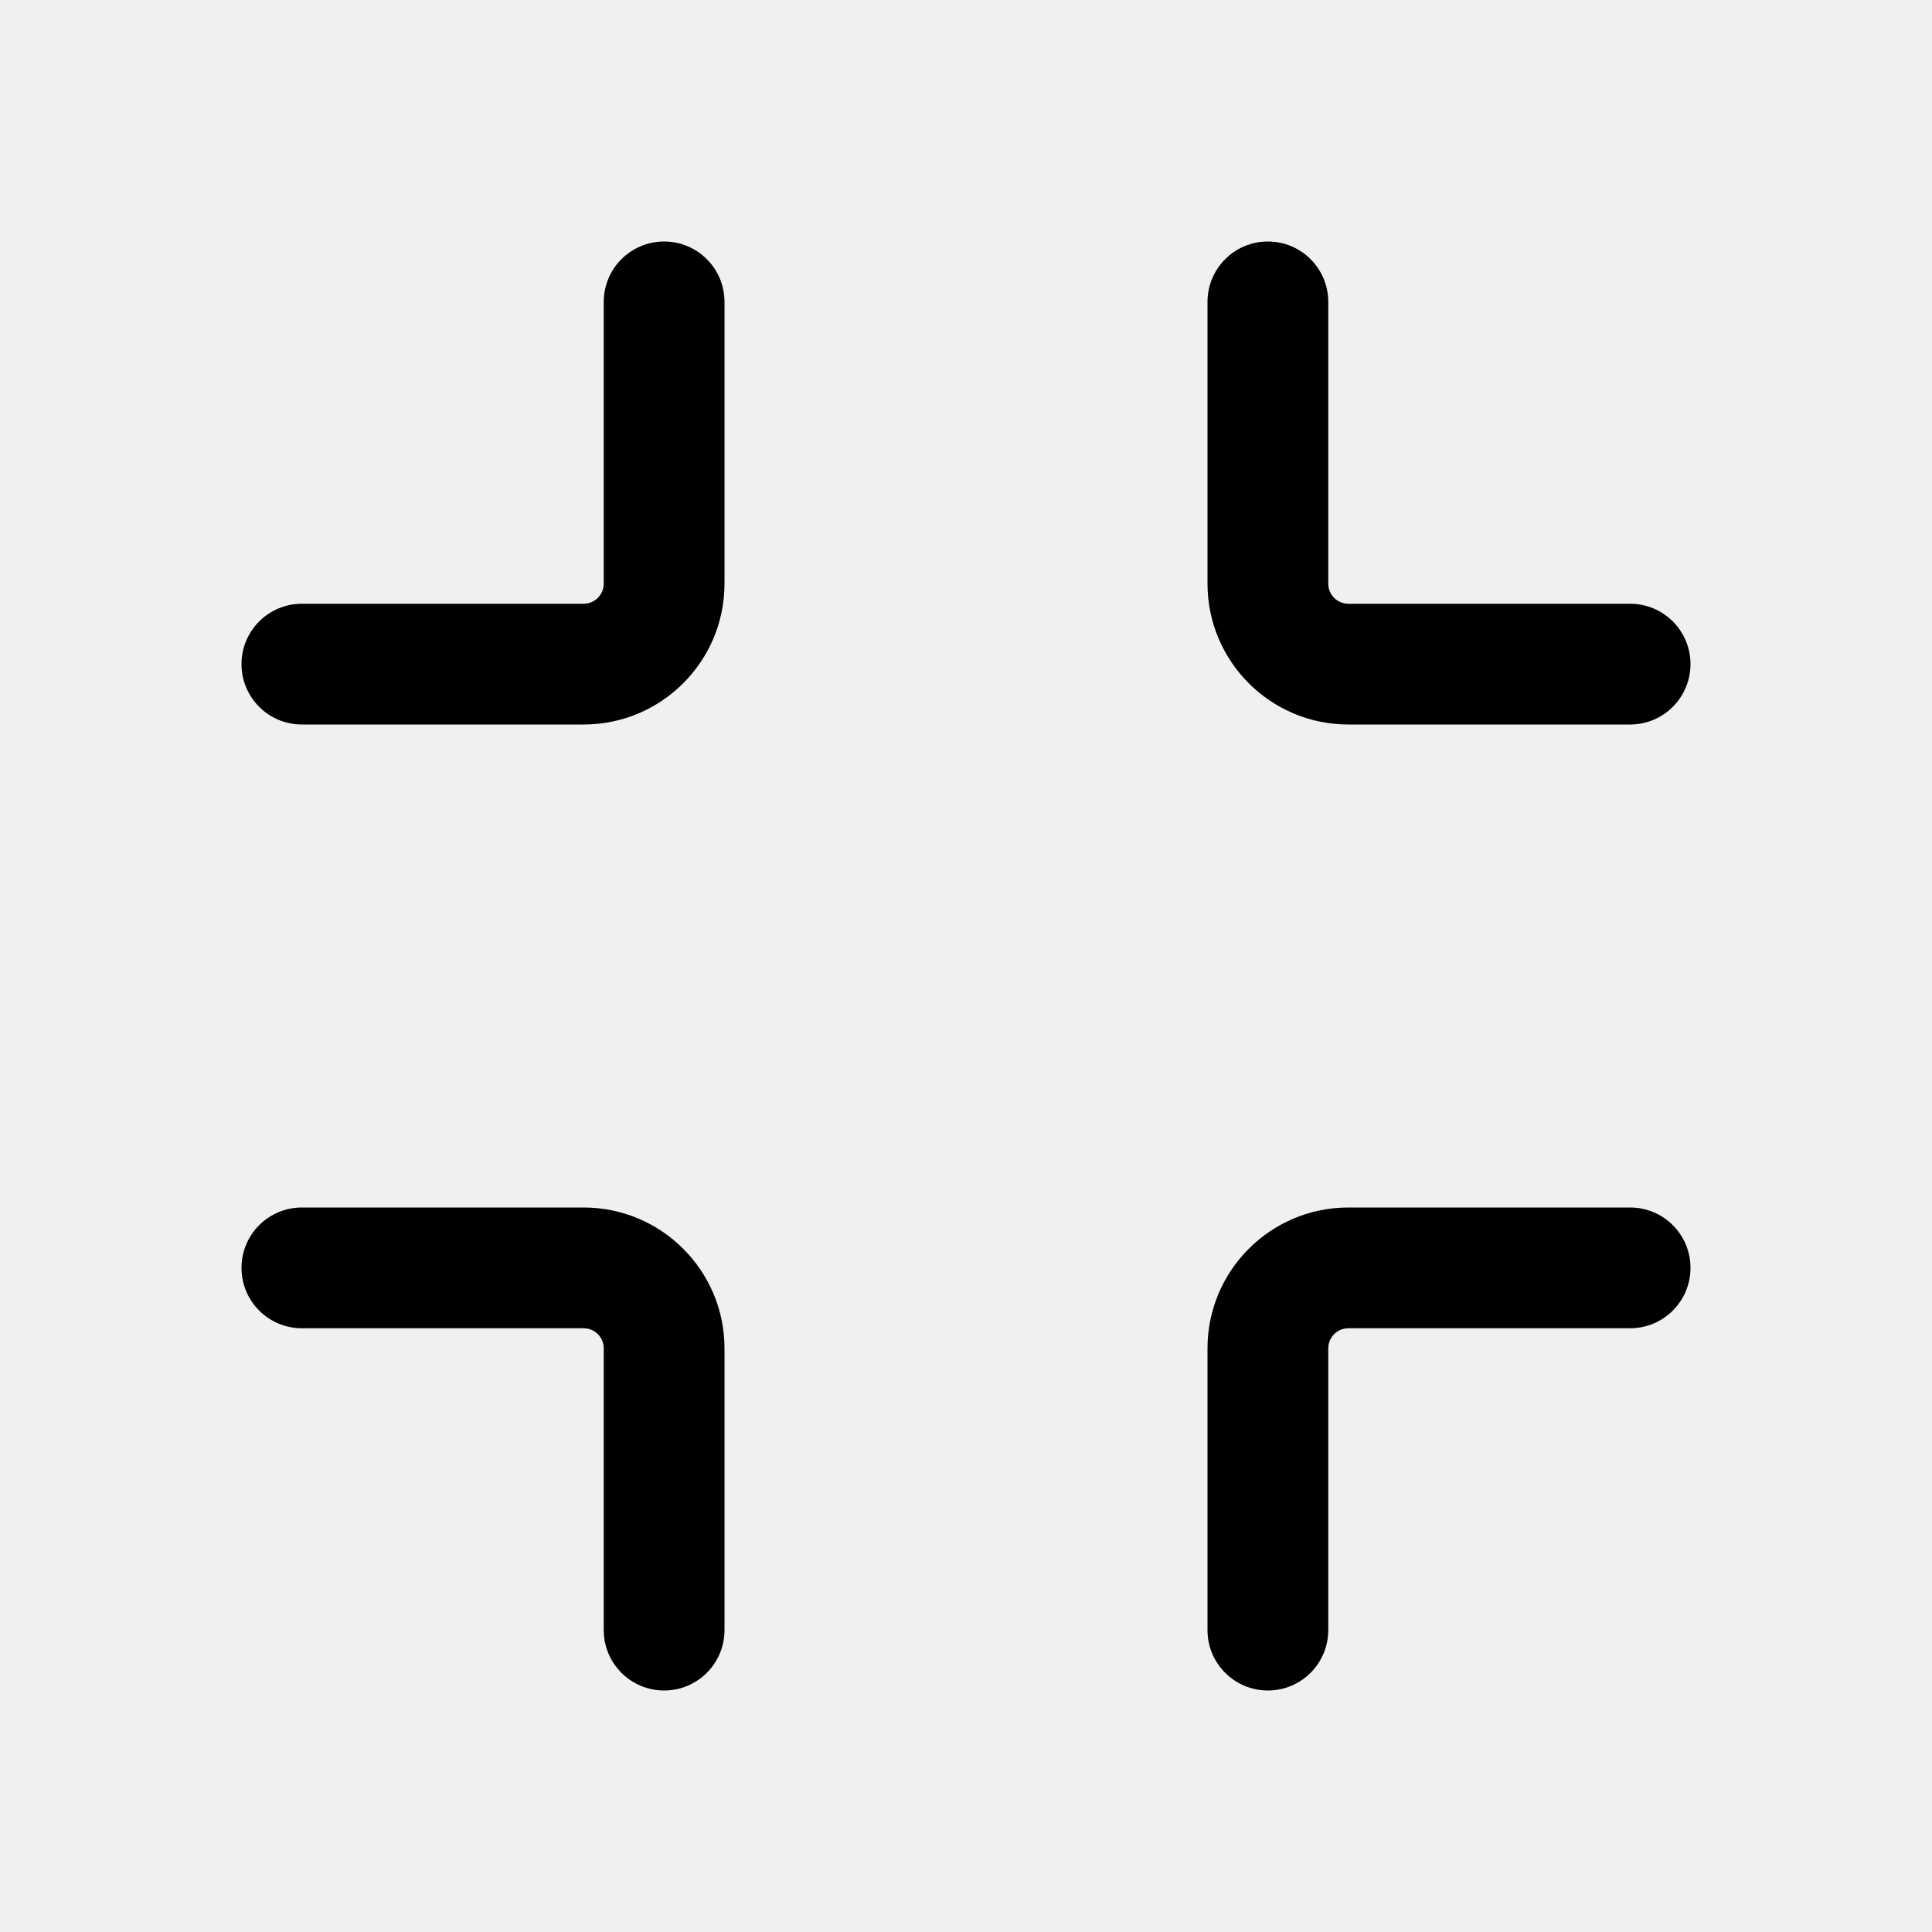
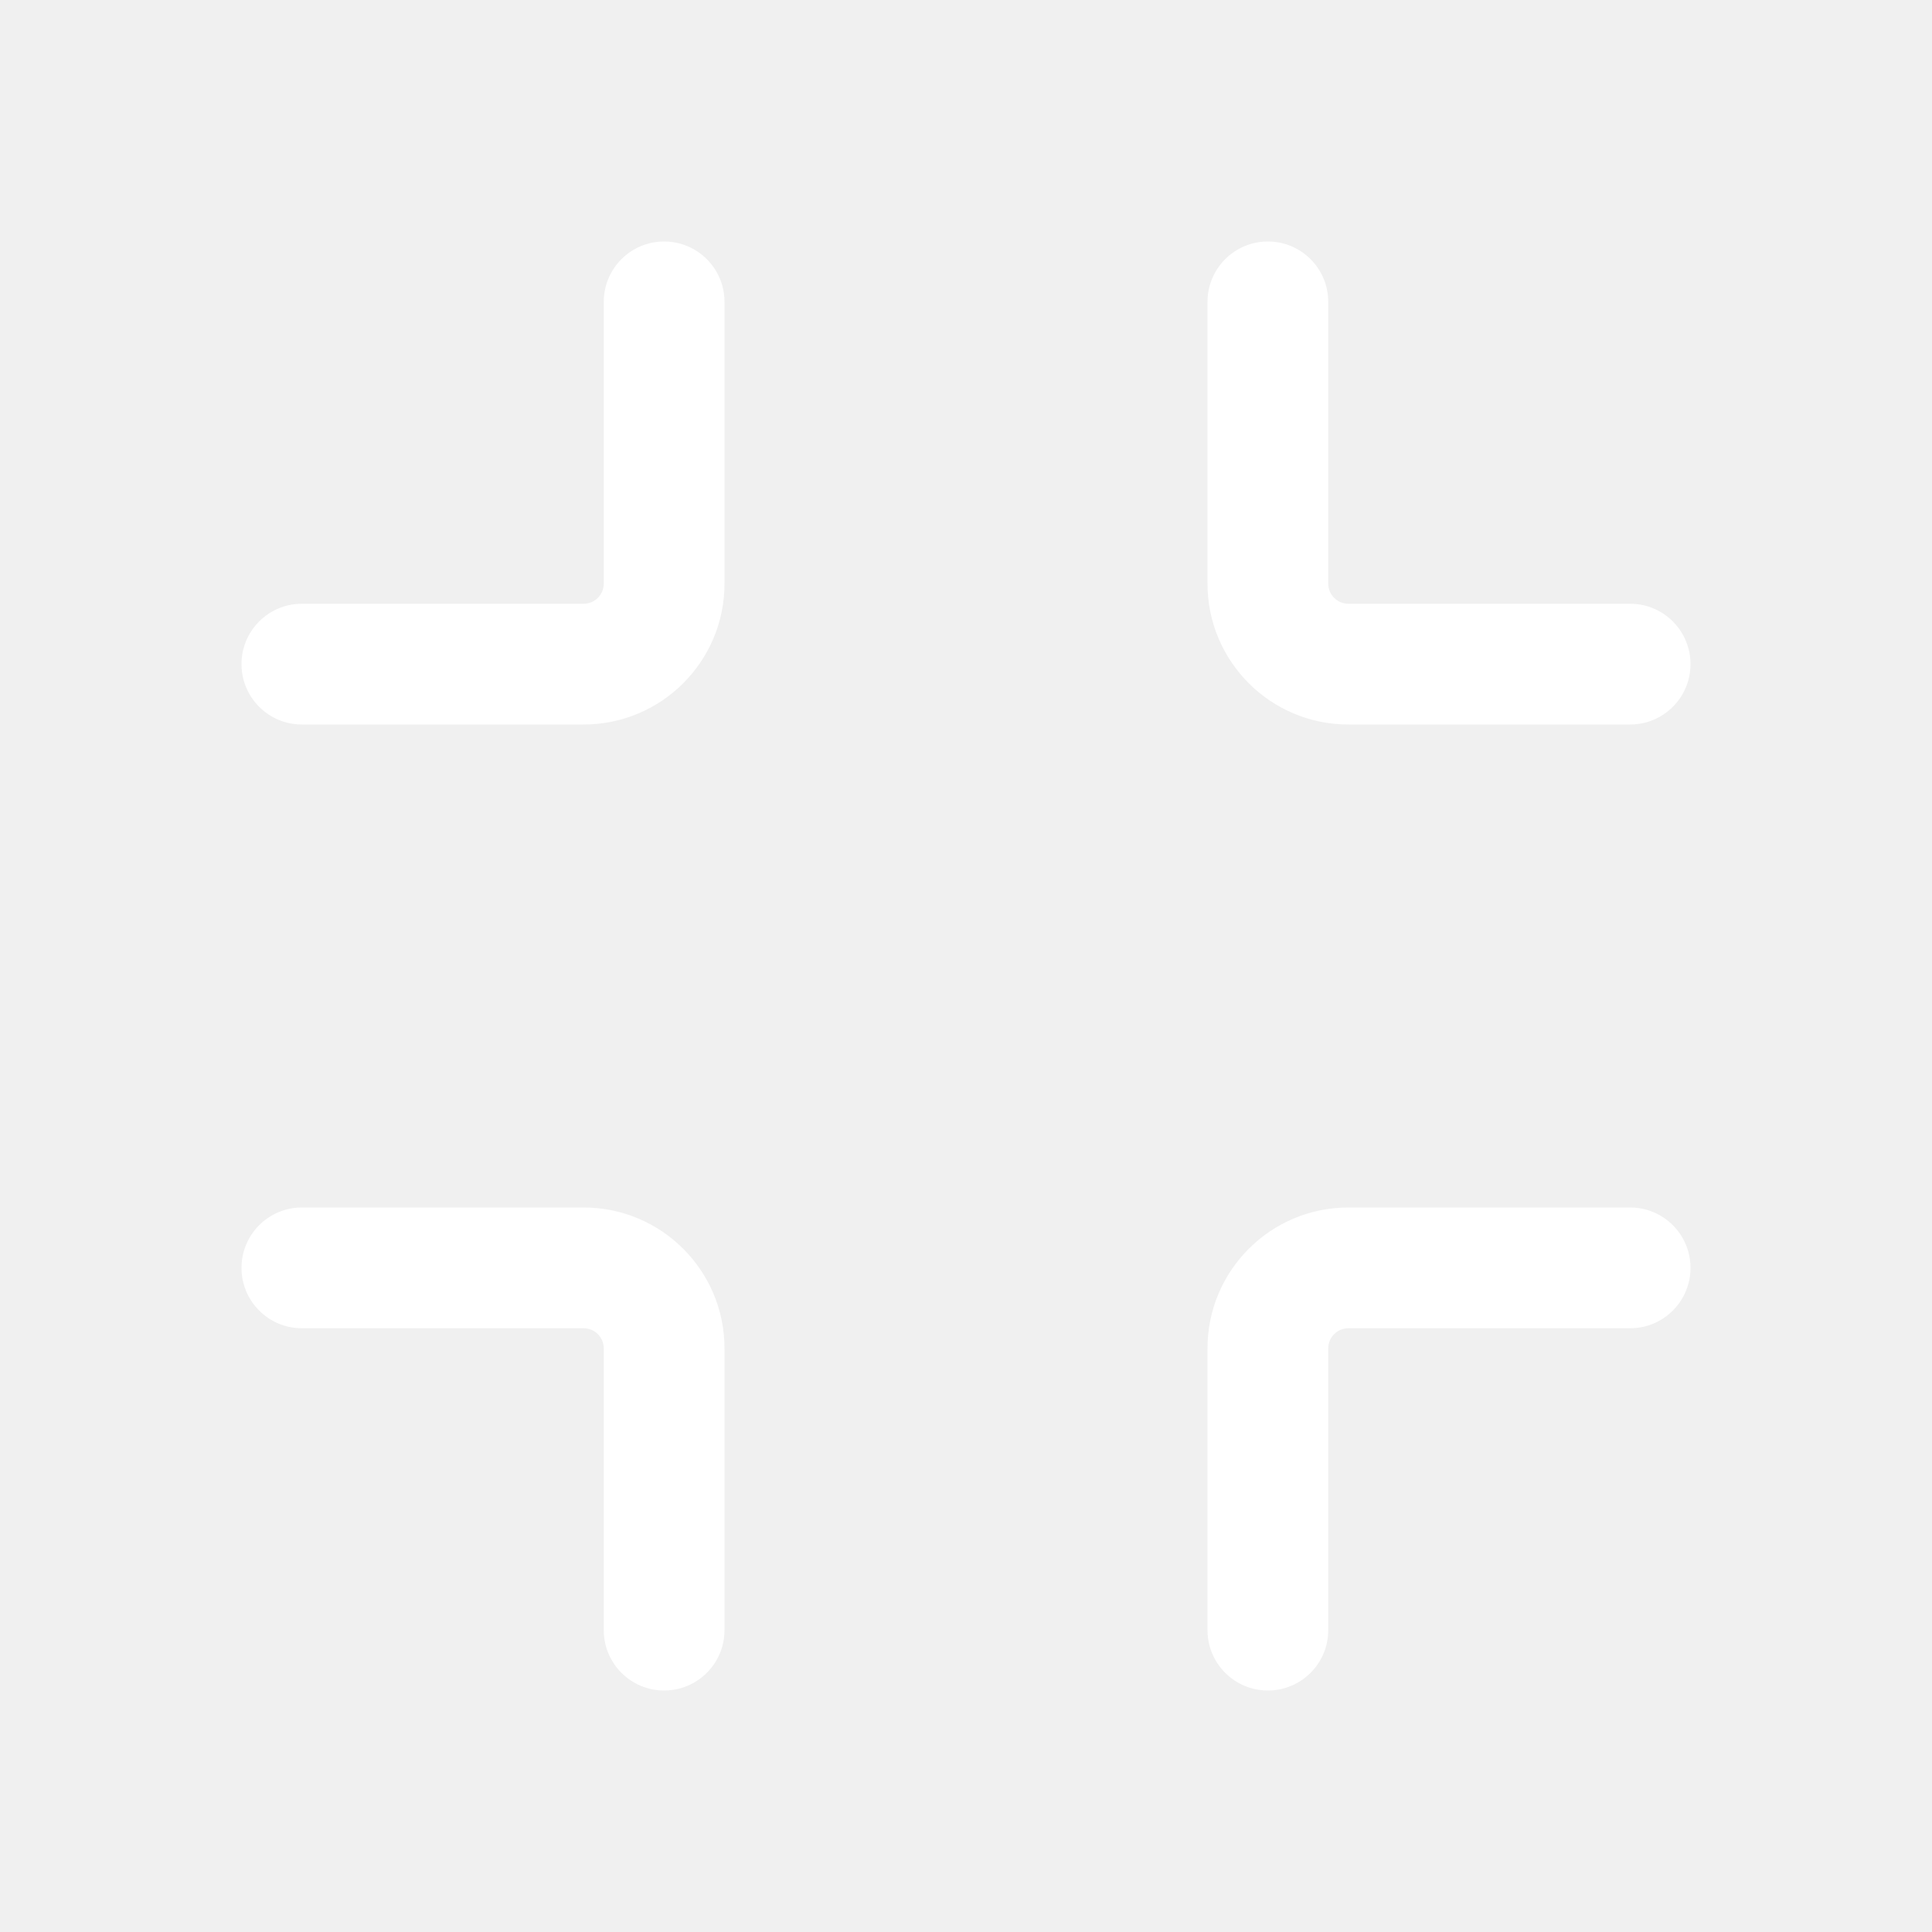
<svg xmlns="http://www.w3.org/2000/svg" width="24" height="24" viewBox="0 0 24 24">
-   <path fill-rule="evenodd" fill="currentColor" d="M8.25 3a.75.75 0 01.75.75v3.5A1.75 1.75 0 017.25 9h-3.5a.75.75 0 010-1.5h3.5a.25.25 0 00.25-.25v-3.5A.75.75 0 018.25 3zm7.5 0a.75.75 0 01.75.75v3.5c0 .138.112.25.25.25h3.5a.75.75 0 010 1.5h-3.5A1.75 1.75 0 0115 7.25v-3.5a.75.75 0 01.75-.75zM3 15.75a.75.75 0 01.75-.75h3.5c.966 0 1.75.784 1.75 1.75v3.5a.75.75 0 01-1.5 0v-3.5a.25.25 0 00-.25-.25h-3.5a.75.75 0 01-.75-.75zm12 1c0-.966.784-1.75 1.75-1.75h3.5a.75.75 0 010 1.5h-3.5a.25.25 0 00-.25.25v3.5a.75.75 0 01-1.5 0v-3.5z" />
+   <path fill-rule="evenodd" fill="#ffffff" d="M8.25 3a.75.75 0 01.75.75v3.5A1.75 1.75 0 017.25 9h-3.5a.75.75 0 010-1.5h3.5a.25.25 0 00.25-.25v-3.5A.75.75 0 018.25 3zm7.5 0a.75.75 0 01.75.75v3.5c0 .138.112.25.25.25h3.5a.75.75 0 010 1.5h-3.5A1.75 1.75 0 0115 7.25v-3.5a.75.75 0 01.75-.75zM3 15.75a.75.75 0 01.75-.75h3.5c.966 0 1.75.784 1.75 1.75v3.5a.75.75 0 01-1.5 0v-3.5a.25.25 0 00-.25-.25h-3.5a.75.75 0 01-.75-.75zm12 1c0-.966.784-1.75 1.75-1.75h3.5a.75.75 0 010 1.5h-3.5a.25.25 0 00-.25.25v3.5a.75.75 0 01-1.5 0v-3.5z" />
</svg>
